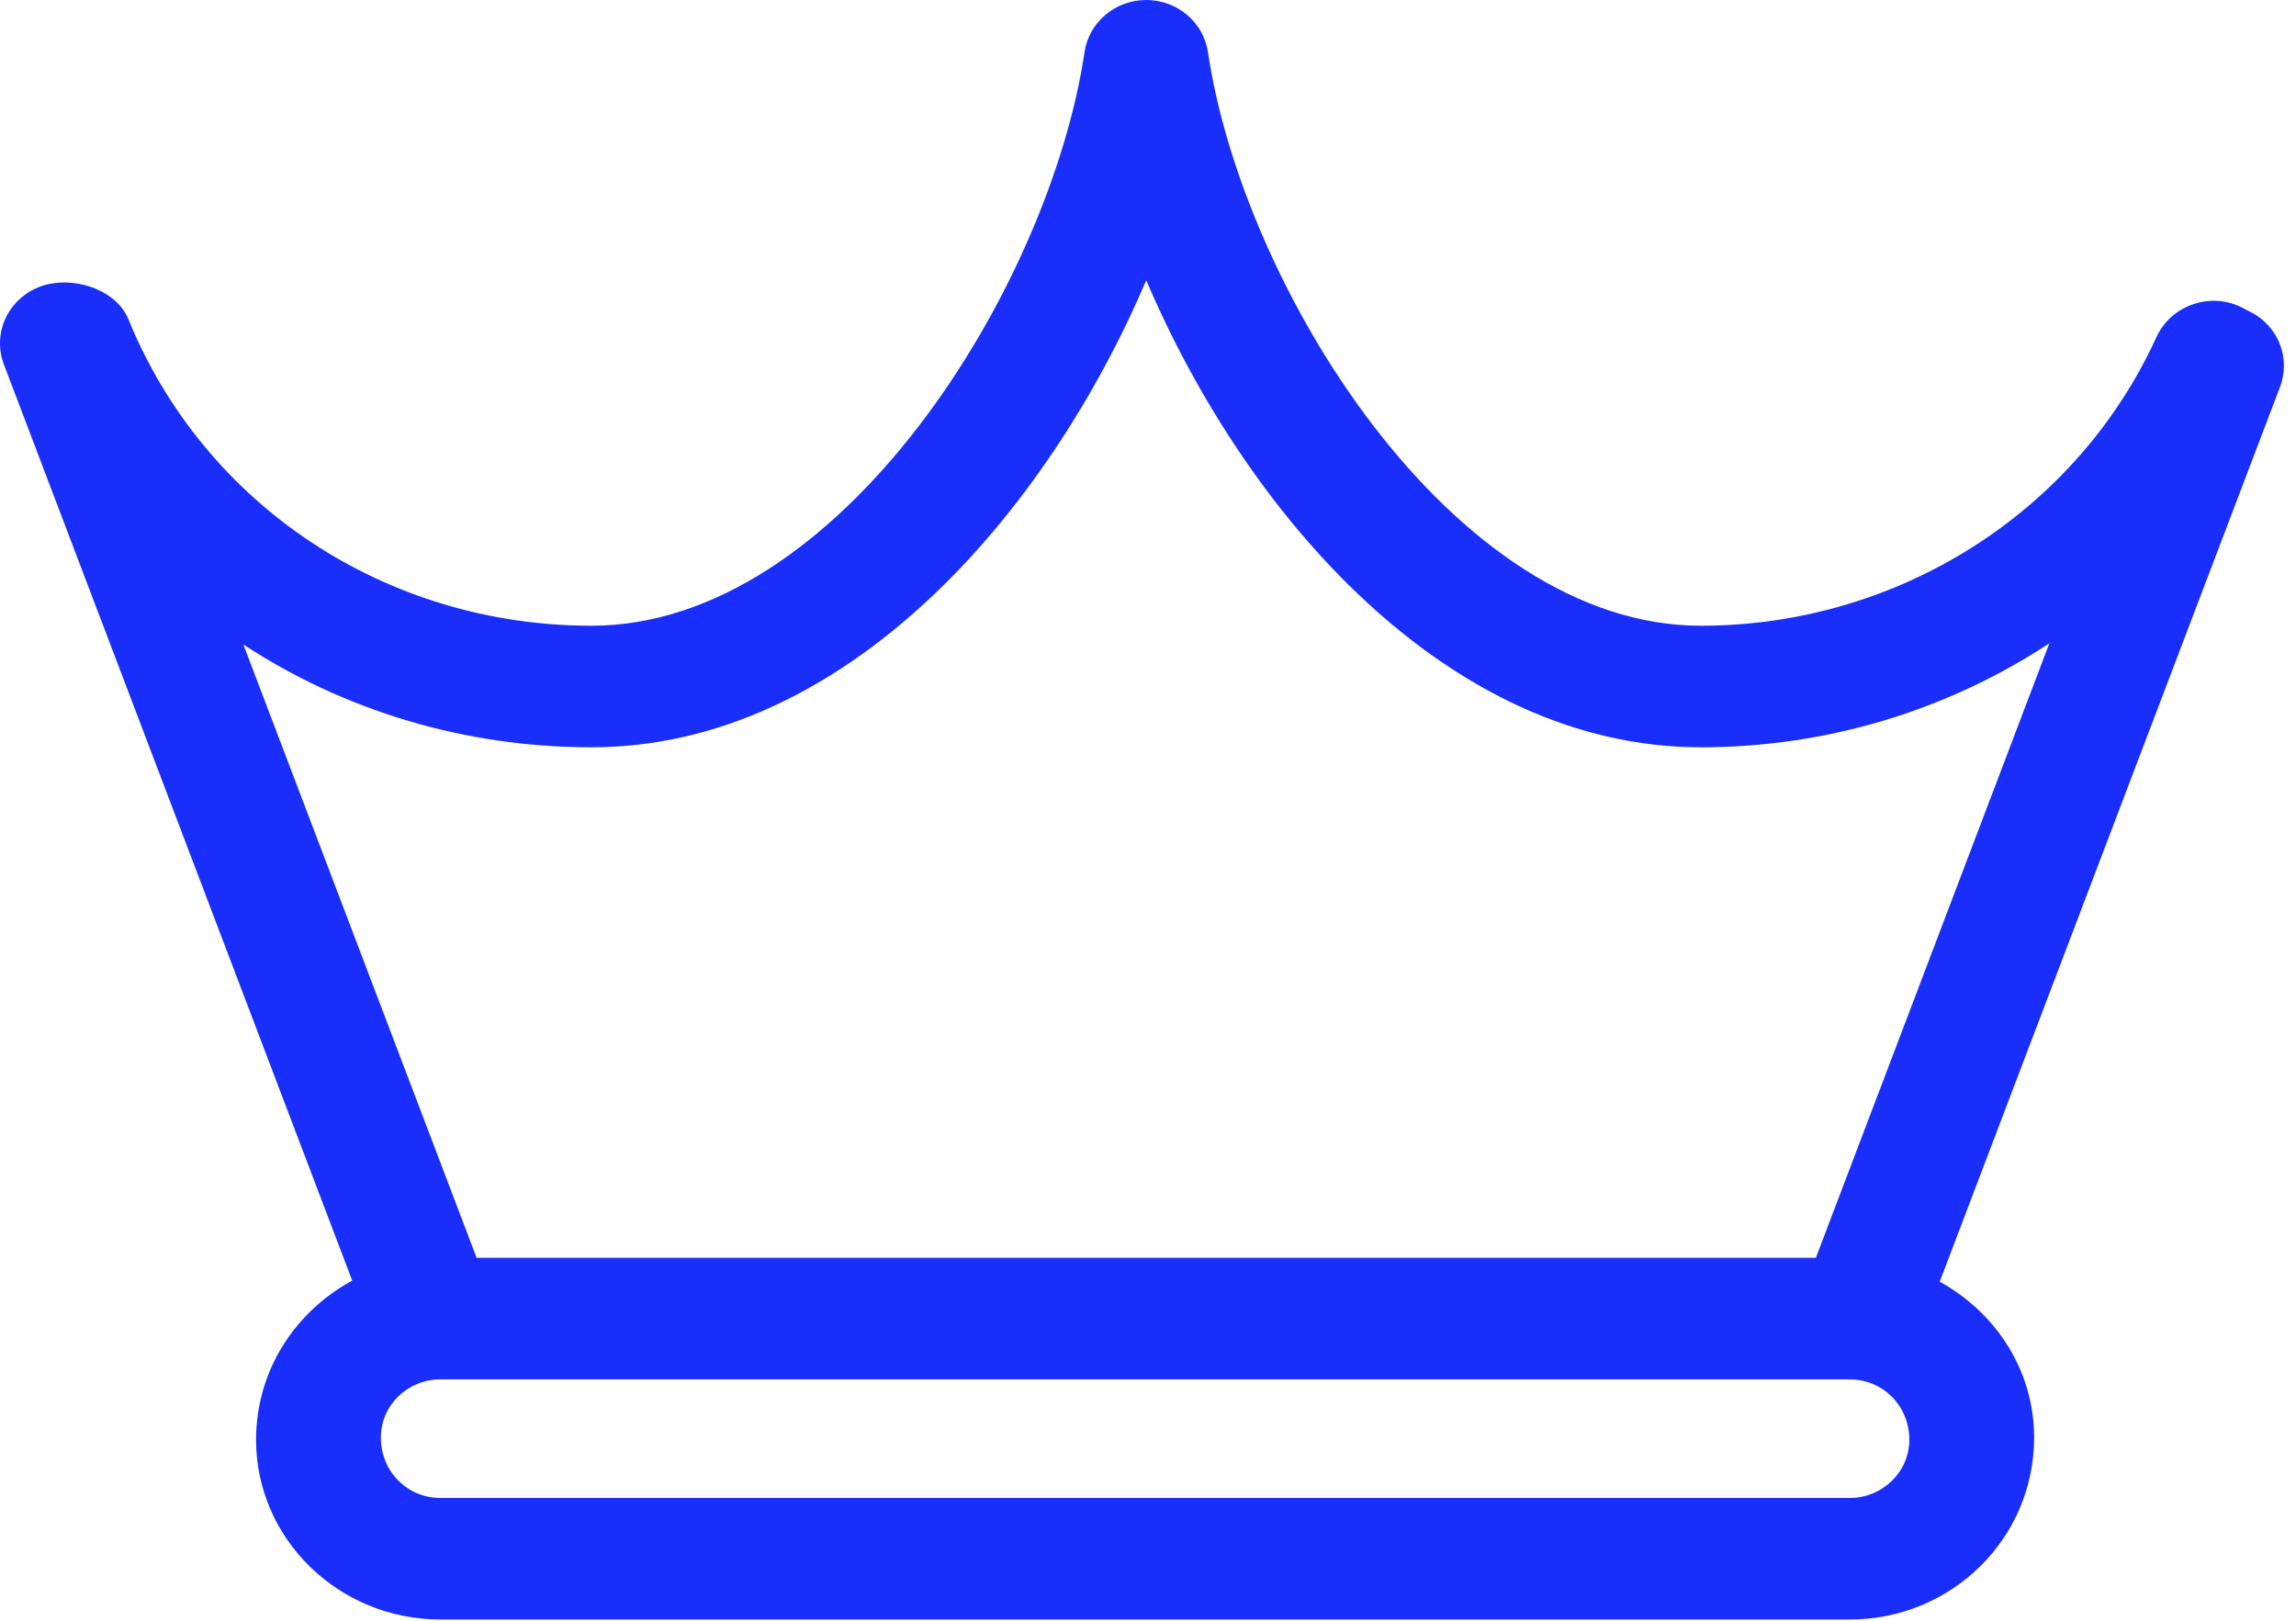
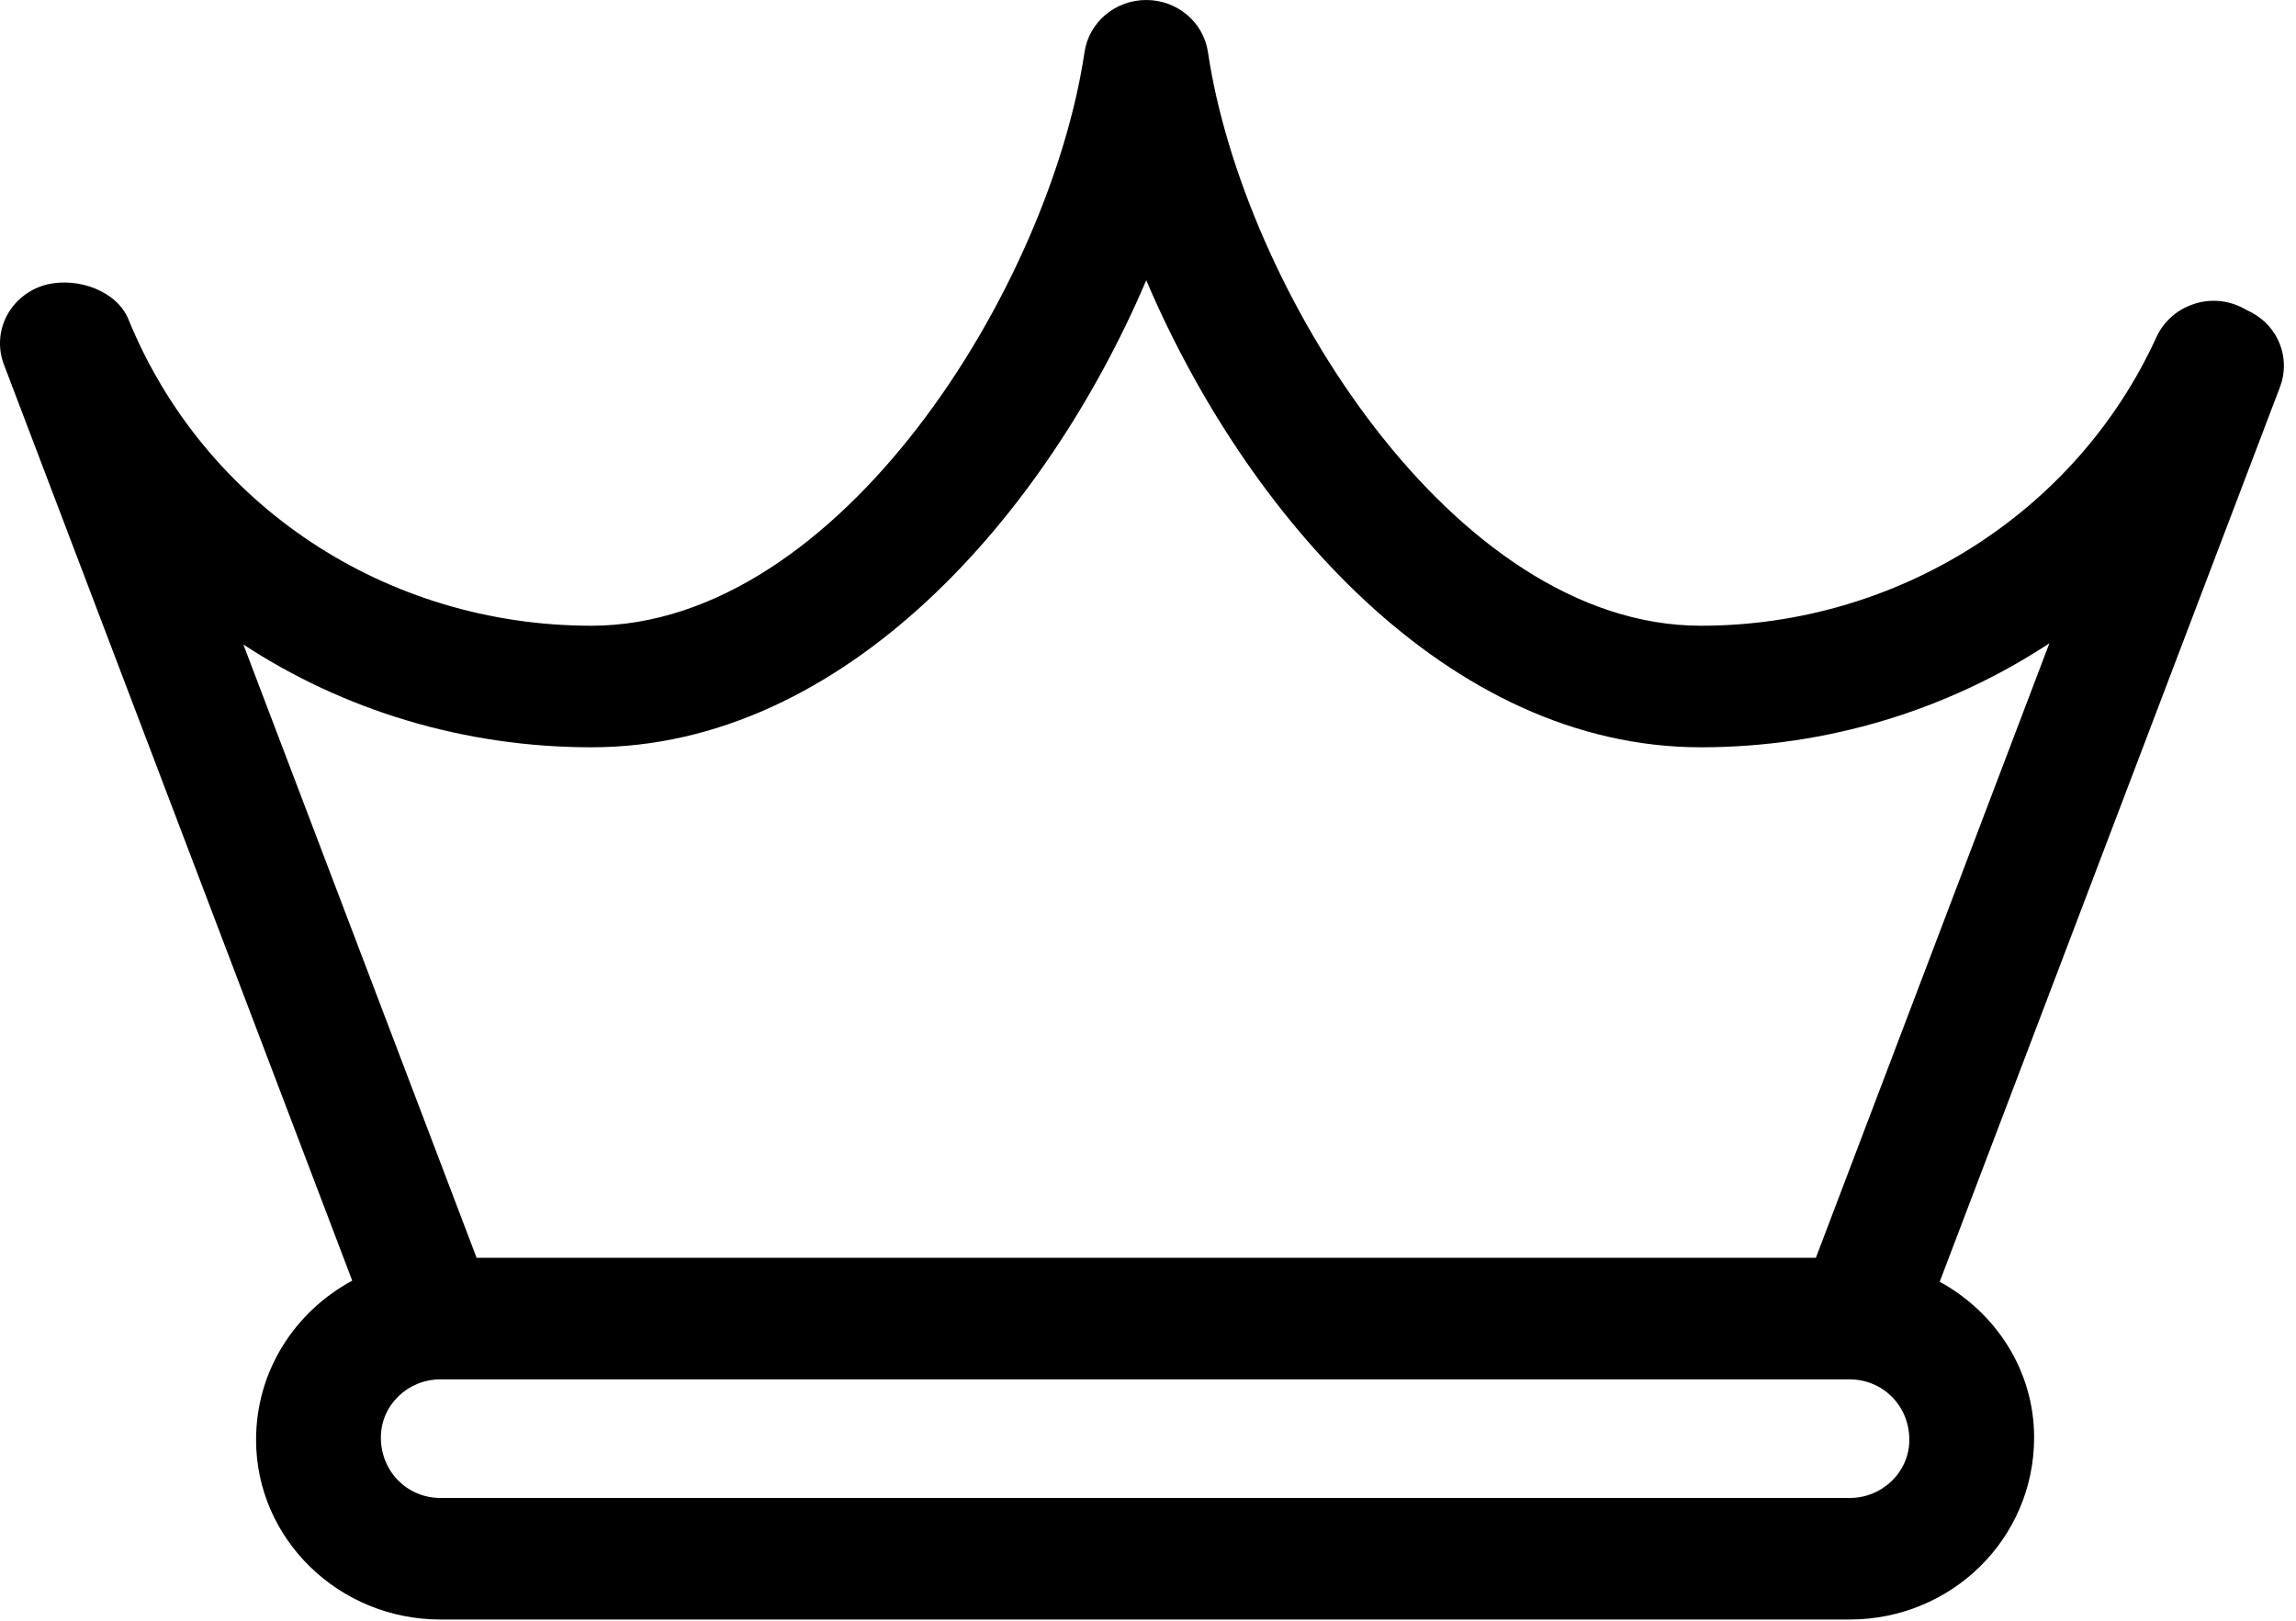
<svg xmlns="http://www.w3.org/2000/svg" width="17" height="12" viewBox="0 0 17 12">
-   <path fill="#192DFB" d="M13.445,9.313 L3.529,9.313 L1.802,4.772 C2.545,5.259 3.436,5.533 4.379,5.533 C6.257,5.533 7.75,3.805 8.487,2.075 C9.224,3.805 10.717,5.533 12.594,5.533 C13.533,5.533 14.426,5.255 15.174,4.763 L13.445,9.313 Z M13.695,11.091 L3.261,11.091 C3.017,11.091 2.82,10.897 2.82,10.643 C2.82,10.406 3.017,10.213 3.261,10.213 L13.695,10.213 C13.939,10.213 14.137,10.406 14.137,10.661 C14.137,10.897 13.939,11.091 13.695,11.091 Z M16.67,2.313 C16.667,2.312 16.606,2.281 16.604,2.279 C16.49,2.22 16.357,2.211 16.238,2.253 C16.118,2.293 16.02,2.381 15.967,2.495 C15.375,3.794 14.05,4.633 12.594,4.633 C10.751,4.633 9.2,2.118 8.944,0.386 C8.911,0.164 8.716,0 8.487,0 C8.258,0 8.063,0.164 8.03,0.386 C7.773,2.118 6.223,4.633 4.379,4.633 C2.859,4.633 1.512,3.742 0.95,2.362 C0.864,2.155 0.58,2.053 0.353,2.105 C0.224,2.136 0.116,2.218 0.054,2.331 C-0.008,2.444 -0.017,2.579 0.029,2.699 L2.608,9.482 C2.186,9.71 1.896,10.147 1.896,10.661 C1.896,11.394 2.508,11.991 3.261,11.991 L13.695,11.991 C14.448,11.991 15.061,11.394 15.061,10.643 C15.061,10.147 14.777,9.718 14.362,9.49 L16.882,2.864 C16.961,2.655 16.872,2.42 16.67,2.313 Z" />
+   <path d="M13.445,9.313 L3.529,9.313 L1.802,4.772 C2.545,5.259 3.436,5.533 4.379,5.533 C6.257,5.533 7.75,3.805 8.487,2.075 C9.224,3.805 10.717,5.533 12.594,5.533 C13.533,5.533 14.426,5.255 15.174,4.763 L13.445,9.313 Z M13.695,11.091 L3.261,11.091 C3.017,11.091 2.82,10.897 2.82,10.643 C2.82,10.406 3.017,10.213 3.261,10.213 L13.695,10.213 C13.939,10.213 14.137,10.406 14.137,10.661 C14.137,10.897 13.939,11.091 13.695,11.091 Z M16.67,2.313 C16.667,2.312 16.606,2.281 16.604,2.279 C16.49,2.22 16.357,2.211 16.238,2.253 C16.118,2.293 16.02,2.381 15.967,2.495 C15.375,3.794 14.05,4.633 12.594,4.633 C10.751,4.633 9.2,2.118 8.944,0.386 C8.911,0.164 8.716,0 8.487,0 C8.258,0 8.063,0.164 8.03,0.386 C7.773,2.118 6.223,4.633 4.379,4.633 C2.859,4.633 1.512,3.742 0.95,2.362 C0.864,2.155 0.58,2.053 0.353,2.105 C0.224,2.136 0.116,2.218 0.054,2.331 C-0.008,2.444 -0.017,2.579 0.029,2.699 L2.608,9.482 C2.186,9.71 1.896,10.147 1.896,10.661 C1.896,11.394 2.508,11.991 3.261,11.991 L13.695,11.991 C14.448,11.991 15.061,11.394 15.061,10.643 C15.061,10.147 14.777,9.718 14.362,9.49 L16.882,2.864 C16.961,2.655 16.872,2.42 16.67,2.313 Z" />
</svg>
